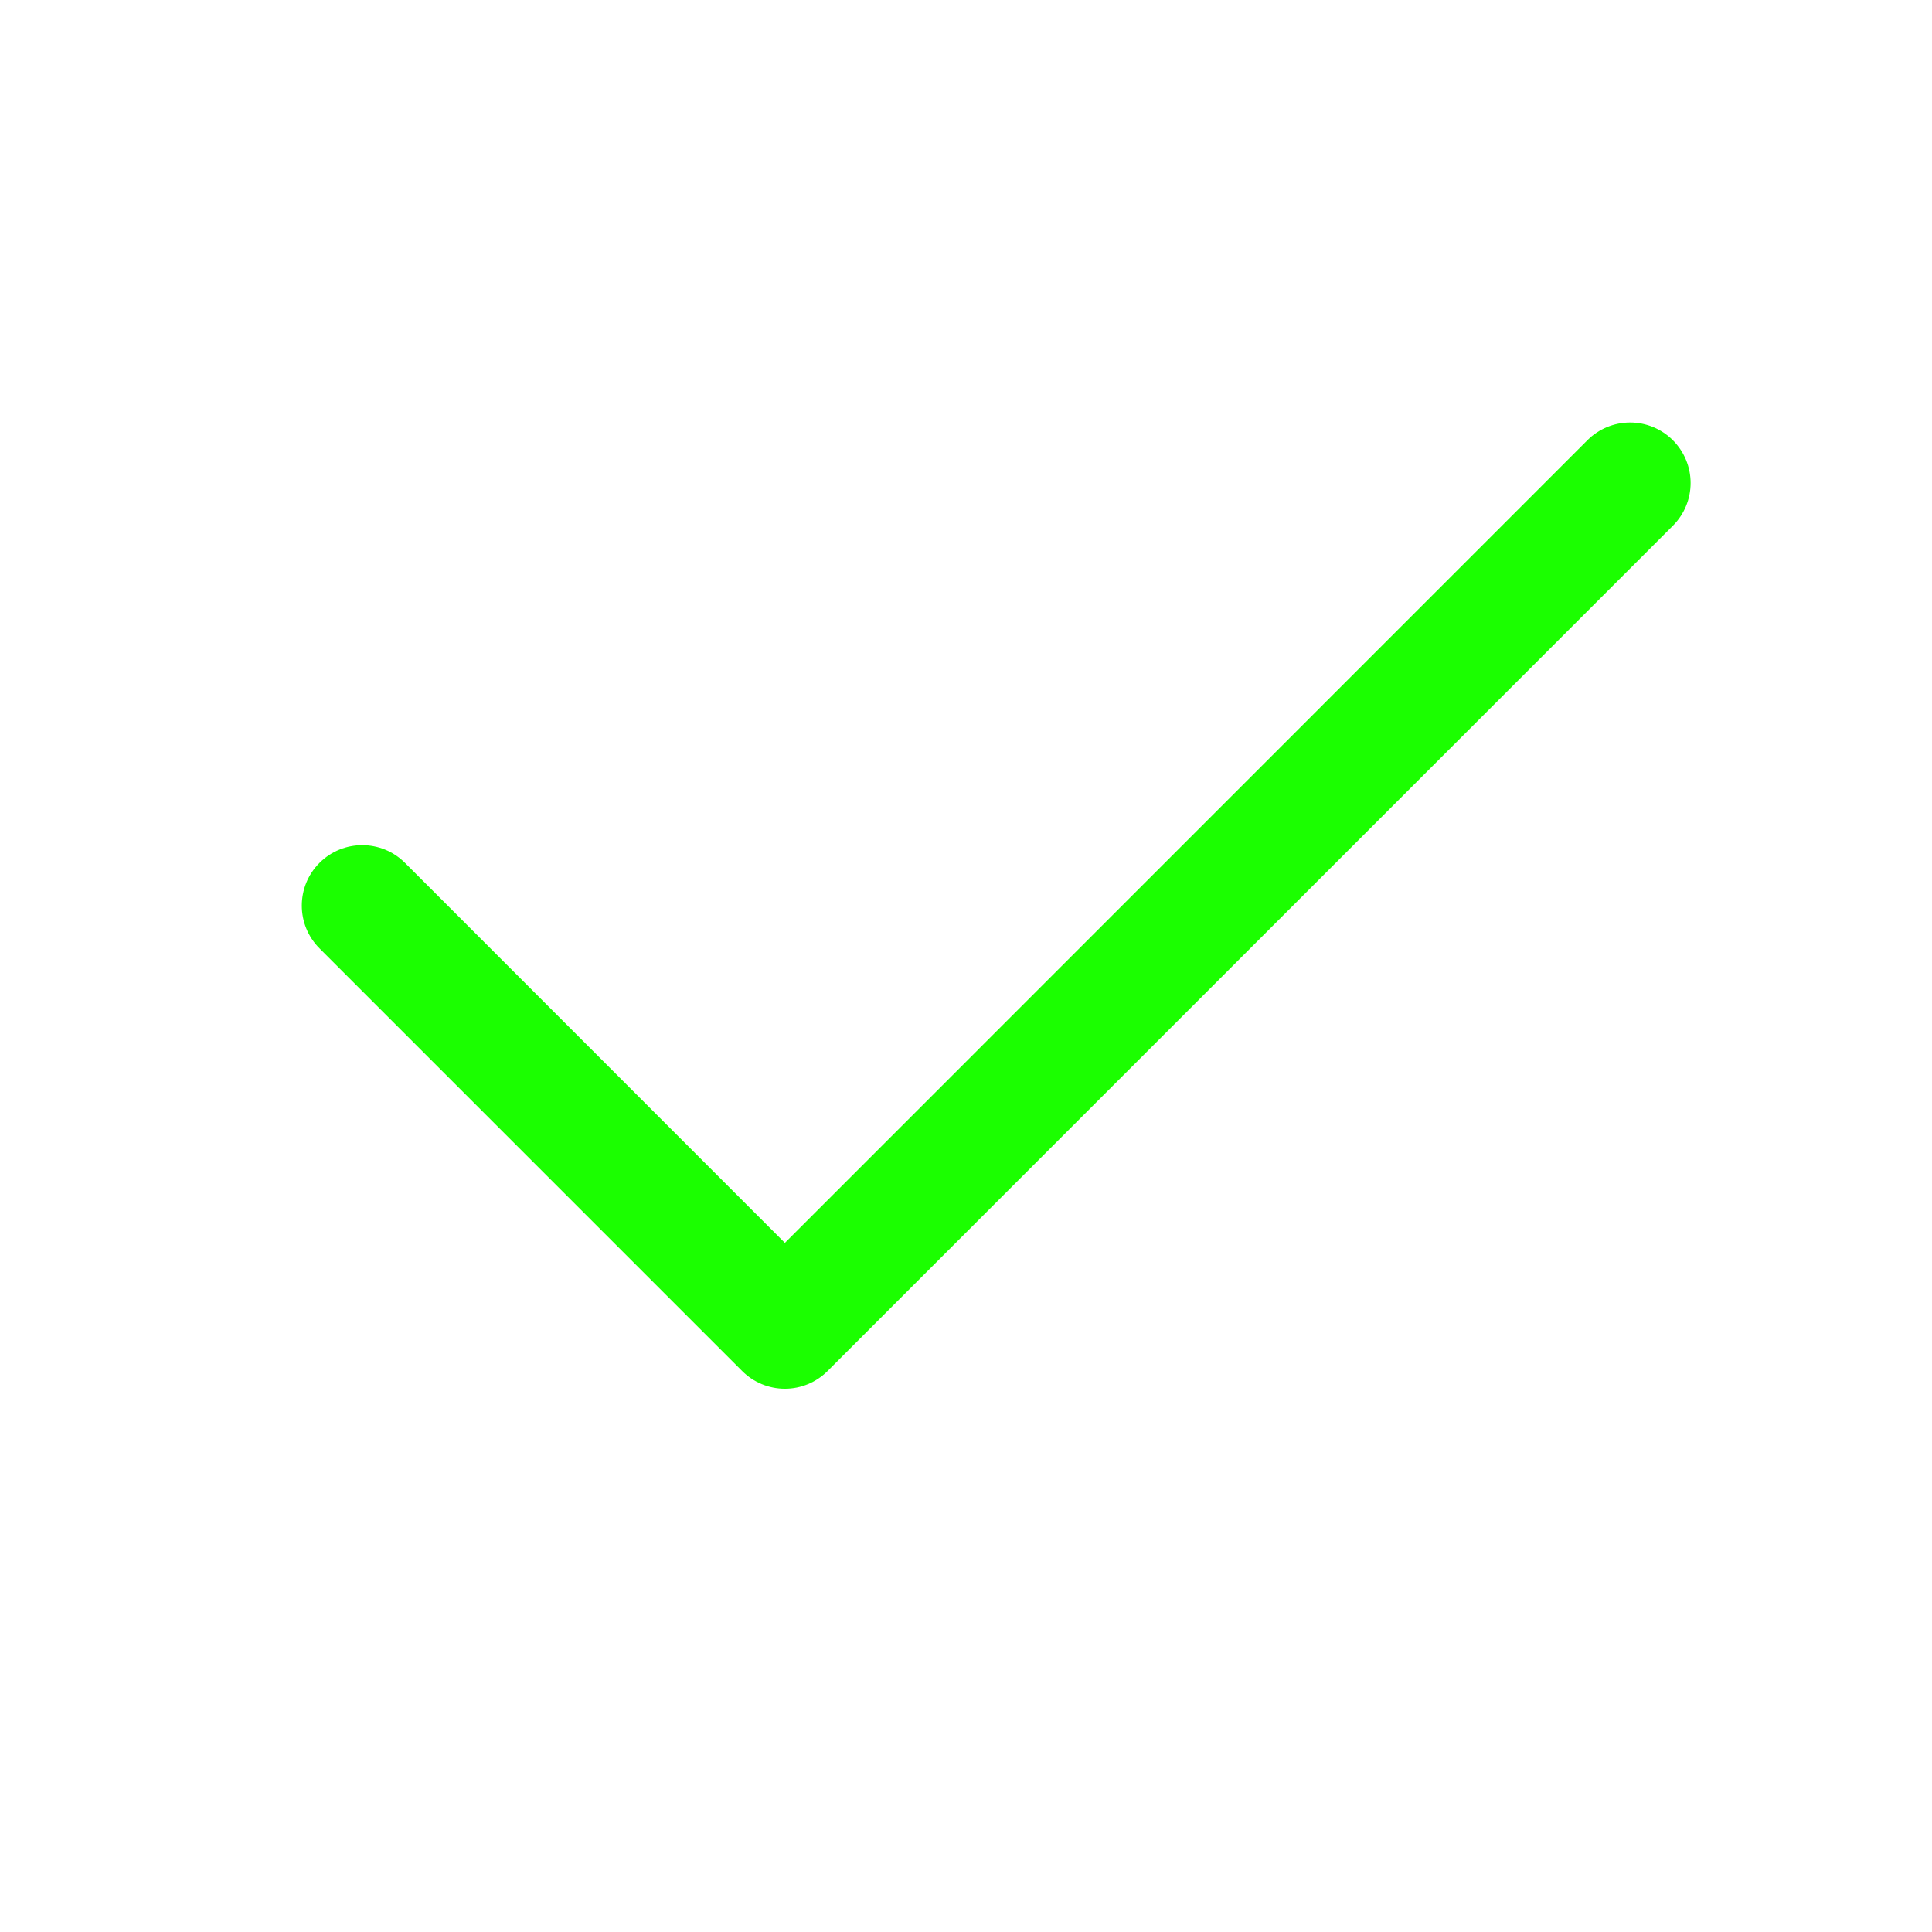
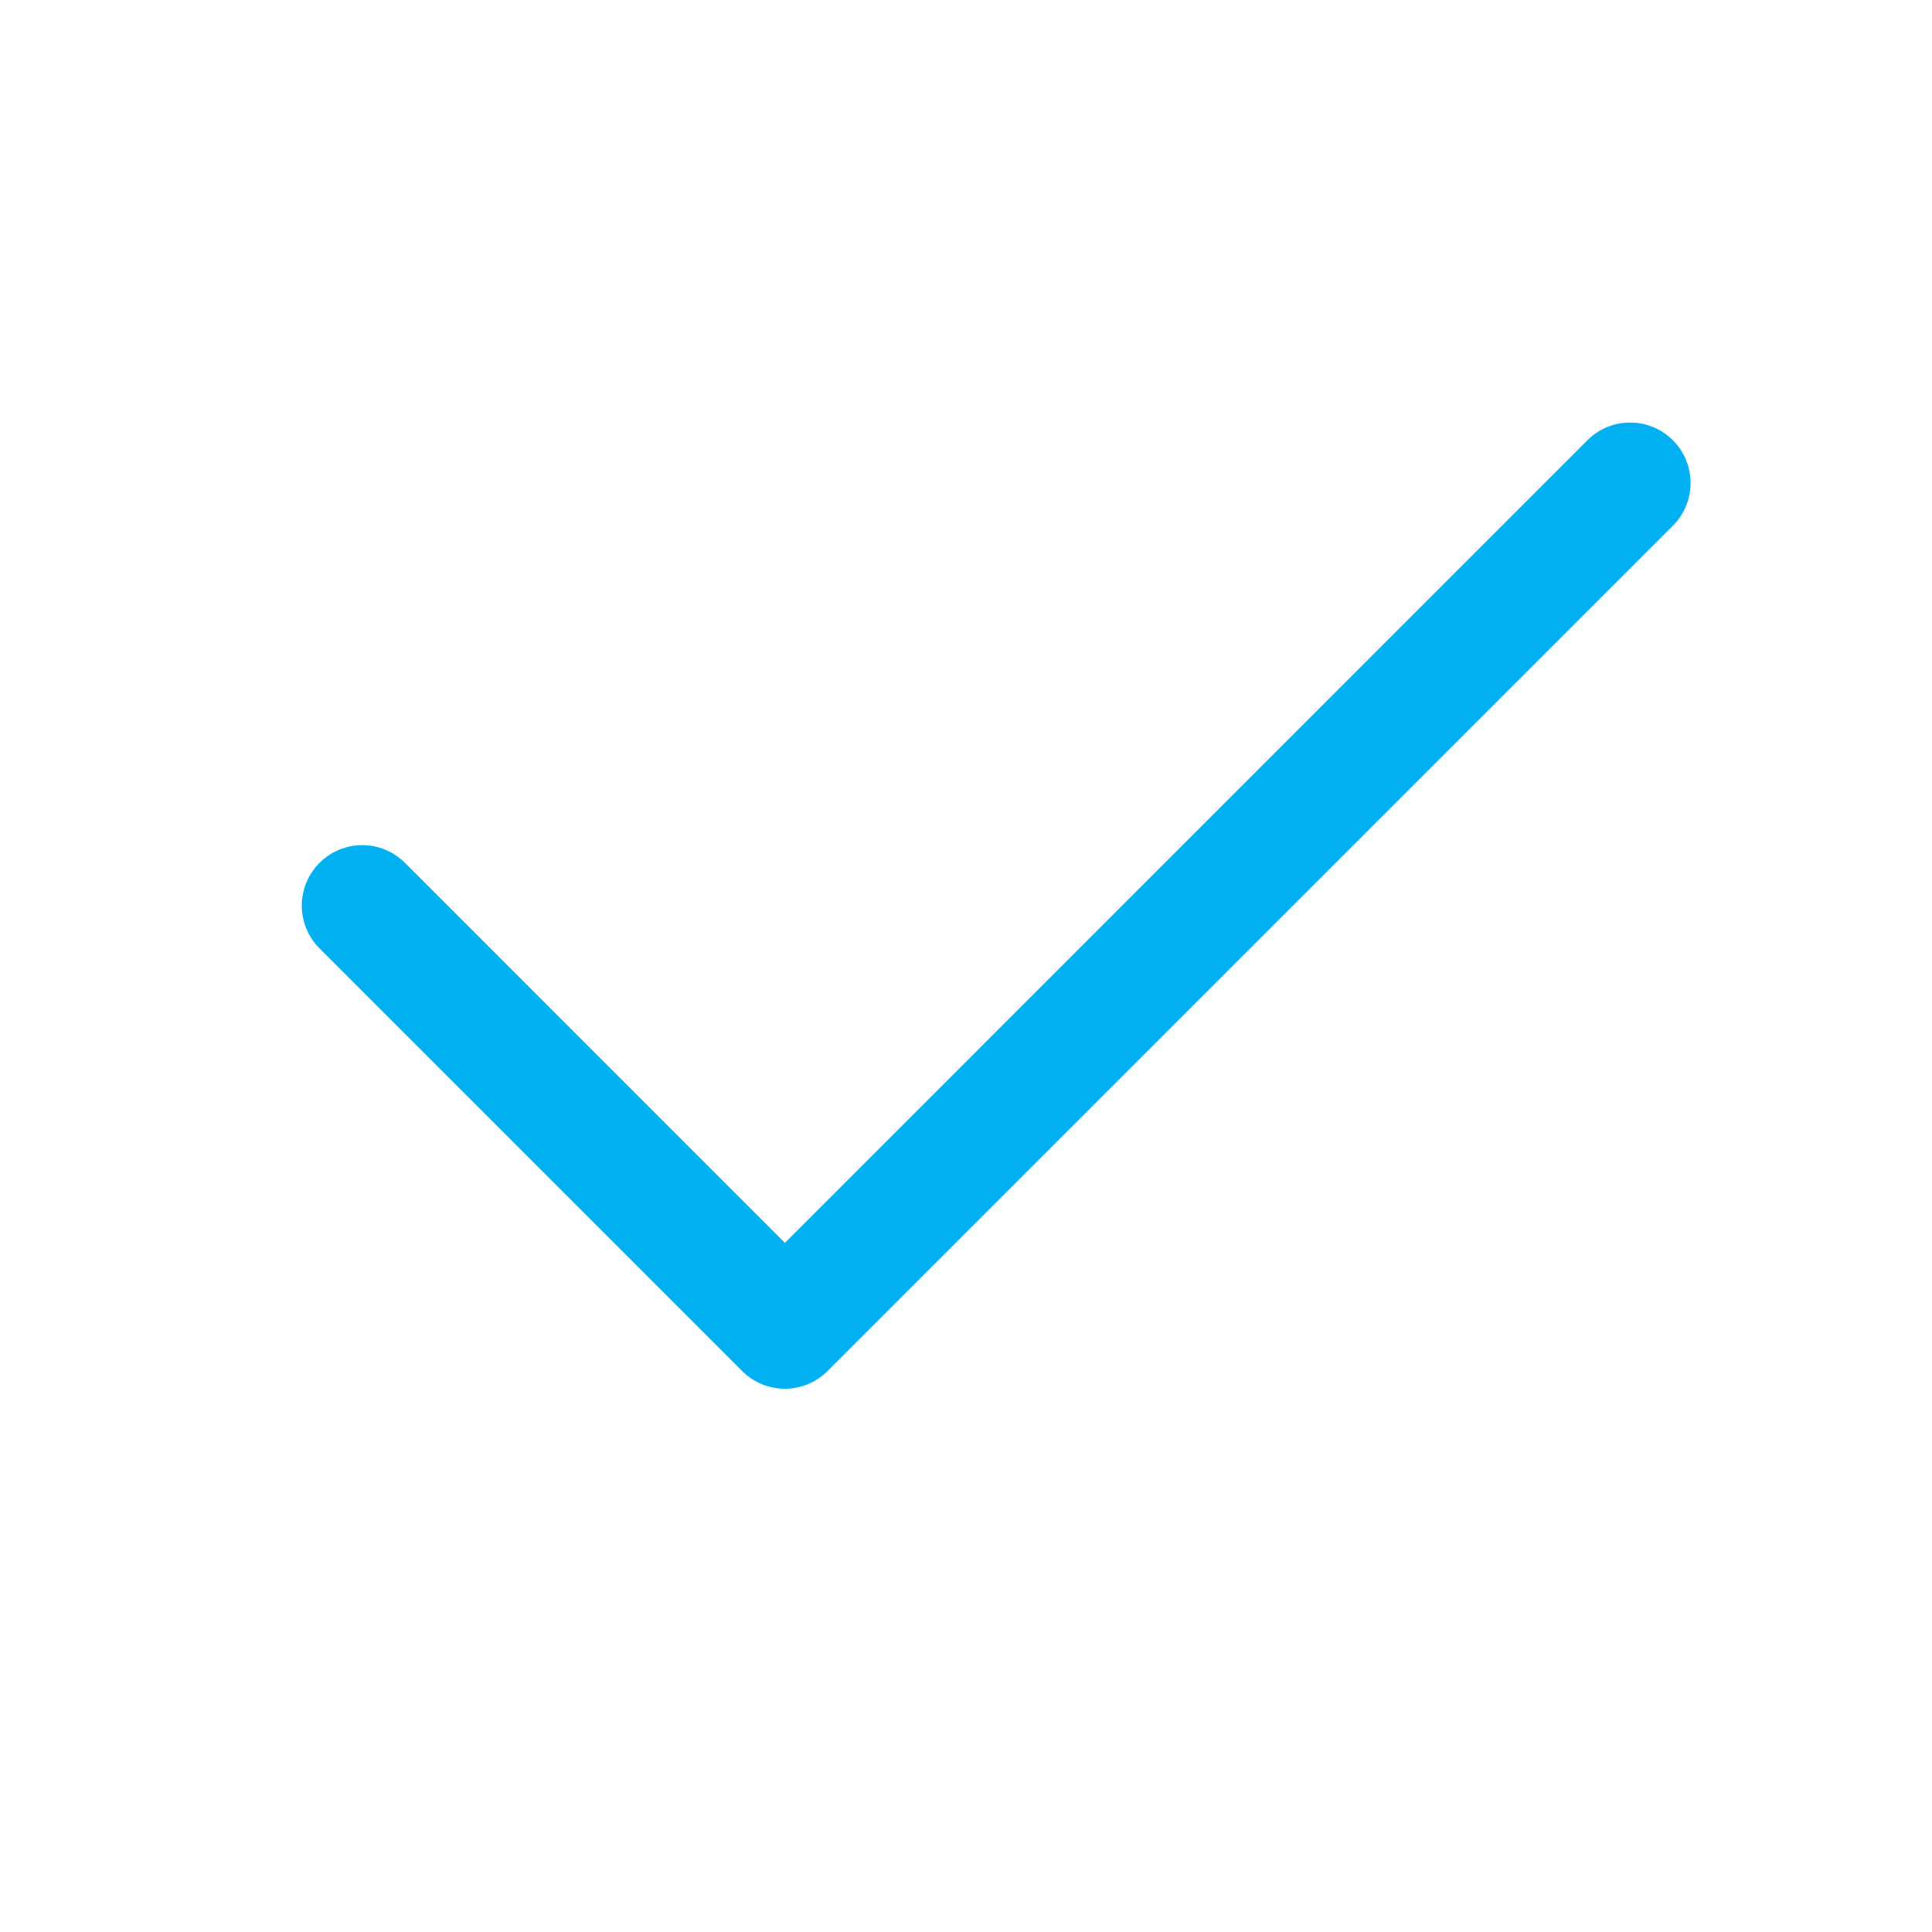
- <svg xmlns="http://www.w3.org/2000/svg" width="1em" height="1em" viewBox="0 0 16 16" fill="#1bff00">
+ <svg xmlns="http://www.w3.org/2000/svg" width="1em" height="1em" viewBox="0 0 16 16" fill="#00b0f0">
  <path fill-rule="evenodd" d="M13.854 3.646a.5.5 0 0 1 0 .708l-7 7a.5.5 0 0 1-.708 0l-3.5-3.5a.5.5 0 1 1 .708-.708L6.5 10.293l6.646-6.647a.5.5 0 0 1 .708 0z" />
</svg>
